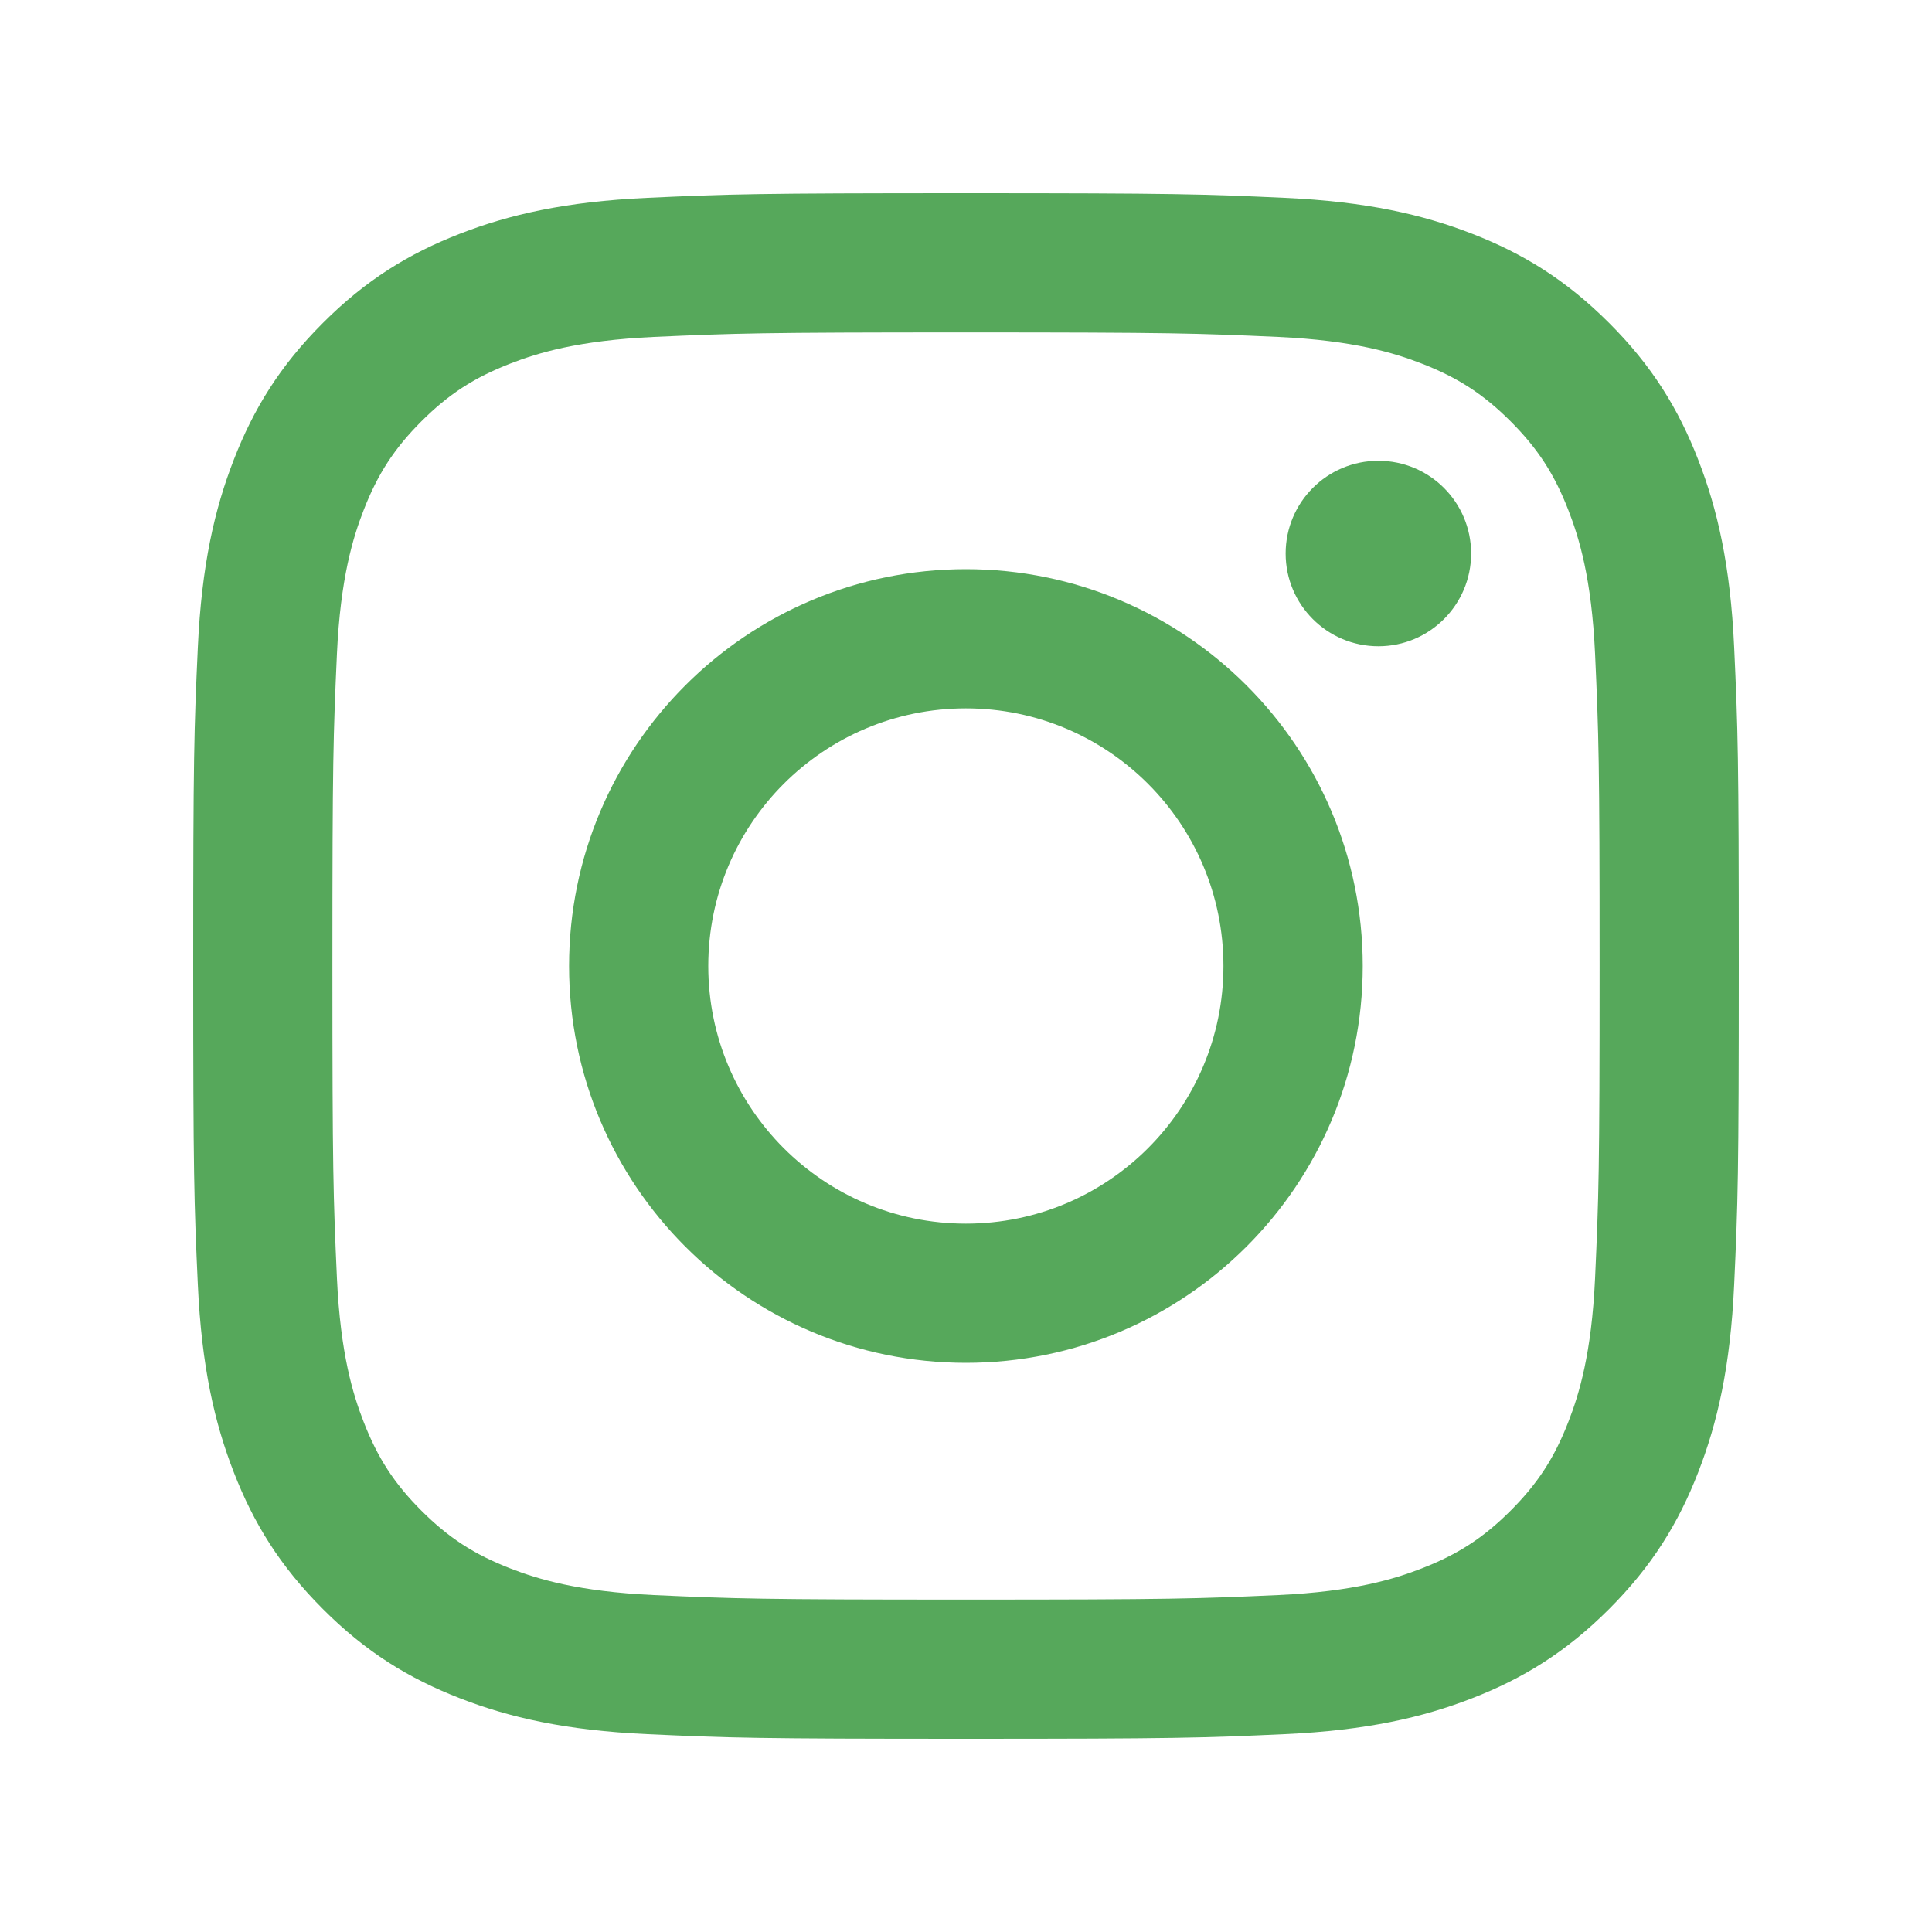
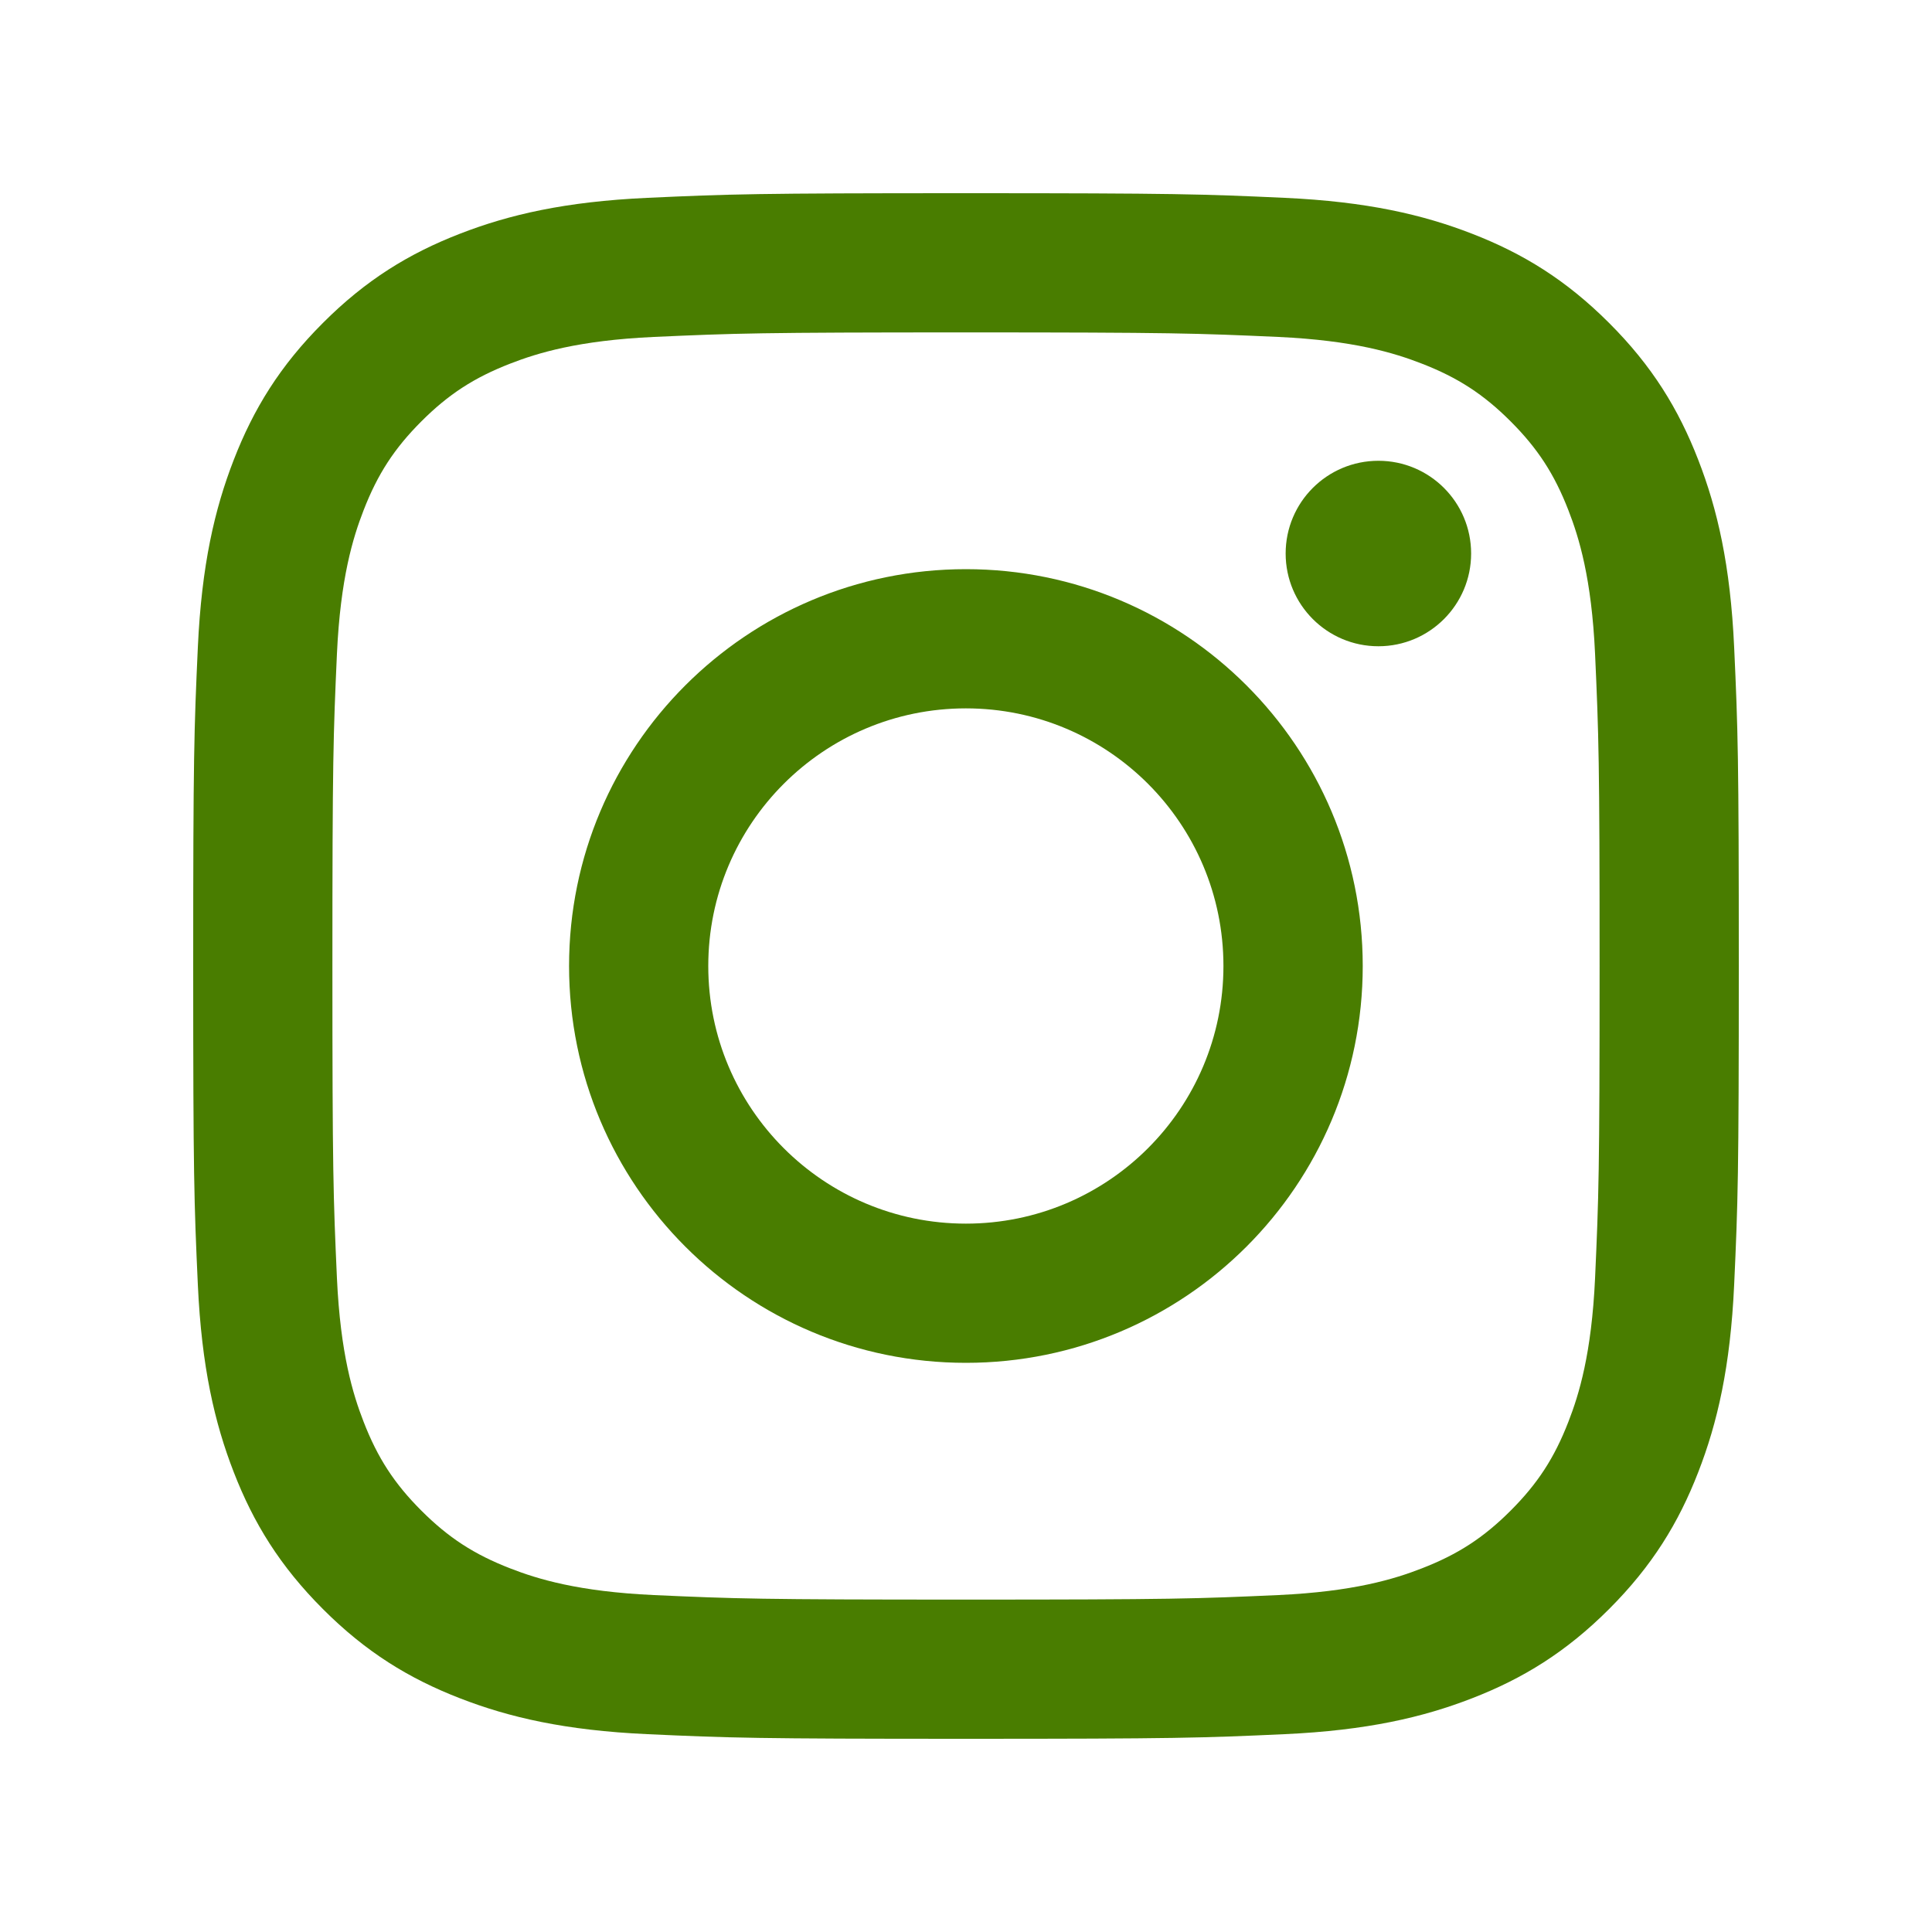
<svg xmlns="http://www.w3.org/2000/svg" width="20" height="20" viewBox="0 0 20 20" fill="none">
-   <path d="M10 2C7.827 2 7.555 2.009 6.702 2.048C5.85 2.087 5.269 2.222 4.76 2.42C4.234 2.624 3.787 2.898 3.343 3.343C2.898 3.787 2.624 4.234 2.42 4.76C2.222 5.269 2.087 5.85 2.048 6.702C2.009 7.555 2 7.827 2 10C2 12.173 2.009 12.445 2.048 13.298C2.087 14.15 2.222 14.731 2.42 15.24C2.624 15.766 2.898 16.212 3.343 16.657C3.787 17.102 4.234 17.376 4.76 17.58C5.269 17.778 5.85 17.913 6.702 17.952C7.555 17.991 7.827 18 10 18C12.173 18 12.445 17.991 13.298 17.952C14.15 17.913 14.731 17.778 15.24 17.58C15.766 17.376 16.212 17.102 16.657 16.657C17.102 16.212 17.376 15.766 17.58 15.24C17.778 14.731 17.913 14.15 17.952 13.298C17.991 12.445 18 12.173 18 10C18 7.827 17.991 7.555 17.952 6.702C17.913 5.85 17.778 5.269 17.58 4.76C17.376 4.234 17.102 3.787 16.657 3.343C16.212 2.898 15.766 2.624 15.24 2.42C14.731 2.222 14.15 2.087 13.298 2.048C12.445 2.009 12.173 2 10 2ZM10 3.441C12.136 3.441 12.389 3.45 13.233 3.488C14.013 3.524 14.436 3.654 14.718 3.764C15.092 3.909 15.358 4.082 15.638 4.362C15.918 4.642 16.091 4.908 16.236 5.282C16.346 5.564 16.476 5.987 16.512 6.767C16.55 7.611 16.559 7.864 16.559 10C16.559 12.136 16.55 12.389 16.512 13.233C16.476 14.013 16.346 14.436 16.236 14.718C16.091 15.092 15.918 15.358 15.638 15.638C15.358 15.918 15.092 16.091 14.718 16.236C14.436 16.346 14.013 16.476 13.233 16.512C12.389 16.55 12.136 16.559 10 16.559C7.864 16.559 7.611 16.55 6.767 16.512C5.987 16.476 5.564 16.346 5.282 16.236C4.908 16.091 4.642 15.918 4.362 15.638C4.082 15.358 3.909 15.092 3.764 14.718C3.654 14.436 3.524 14.013 3.488 13.233C3.45 12.389 3.441 12.136 3.441 10C3.441 7.864 3.45 7.611 3.488 6.767C3.524 5.987 3.654 5.564 3.764 5.282C3.909 4.908 4.082 4.642 4.362 4.362C4.642 4.082 4.908 3.909 5.282 3.764C5.564 3.654 5.987 3.524 6.767 3.488C7.611 3.45 7.864 3.441 10 3.441" fill="#56A85B" />
-   <path d="M9.999 12.667C8.526 12.667 7.332 11.473 7.332 10C7.332 8.527 8.526 7.333 9.999 7.333C11.472 7.333 12.665 8.527 12.665 10C12.665 11.473 11.472 12.667 9.999 12.667ZM9.999 5.892C7.73 5.892 5.891 7.731 5.891 10C5.891 12.269 7.73 14.108 9.999 14.108C12.268 14.108 14.107 12.269 14.107 10C14.107 7.731 12.268 5.892 9.999 5.892ZM15.229 5.73C15.229 6.26 14.799 6.69 14.269 6.69C13.739 6.69 13.309 6.26 13.309 5.73C13.309 5.199 13.739 4.77 14.269 4.77C14.799 4.77 15.229 5.199 15.229 5.73Z" fill="#56A85B" />
+   <path d="M10 2C7.827 2 7.555 2.009 6.702 2.048C5.85 2.087 5.269 2.222 4.76 2.42C4.234 2.624 3.787 2.898 3.343 3.343C2.898 3.787 2.624 4.234 2.42 4.76C2.222 5.269 2.087 5.85 2.048 6.702C2.009 7.555 2 7.827 2 10C2 12.173 2.009 12.445 2.048 13.298C2.087 14.15 2.222 14.731 2.42 15.24C2.624 15.766 2.898 16.212 3.343 16.657C3.787 17.102 4.234 17.376 4.76 17.58C5.269 17.778 5.85 17.913 6.702 17.952C7.555 17.991 7.827 18 10 18C12.173 18 12.445 17.991 13.298 17.952C14.15 17.913 14.731 17.778 15.24 17.58C15.766 17.376 16.212 17.102 16.657 16.657C17.102 16.212 17.376 15.766 17.58 15.24C17.778 14.731 17.913 14.15 17.952 13.298C17.991 12.445 18 12.173 18 10C18 7.827 17.991 7.555 17.952 6.702C17.913 5.85 17.778 5.269 17.58 4.76C17.376 4.234 17.102 3.787 16.657 3.343C16.212 2.898 15.766 2.624 15.24 2.42C14.731 2.222 14.15 2.087 13.298 2.048C12.445 2.009 12.173 2 10 2ZM10 3.441C12.136 3.441 12.389 3.45 13.233 3.488C14.013 3.524 14.436 3.654 14.718 3.764C15.092 3.909 15.358 4.082 15.638 4.362C15.918 4.642 16.091 4.908 16.236 5.282C16.346 5.564 16.476 5.987 16.512 6.767C16.55 7.611 16.559 7.864 16.559 10C16.559 12.136 16.55 12.389 16.512 13.233C16.476 14.013 16.346 14.436 16.236 14.718C16.091 15.092 15.918 15.358 15.638 15.638C15.358 15.918 15.092 16.091 14.718 16.236C14.436 16.346 14.013 16.476 13.233 16.512C12.389 16.55 12.136 16.559 10 16.559C7.864 16.559 7.611 16.55 6.767 16.512C5.987 16.476 5.564 16.346 5.282 16.236C4.908 16.091 4.642 15.918 4.362 15.638C4.082 15.358 3.909 15.092 3.764 14.718C3.654 14.436 3.524 14.013 3.488 13.233C3.45 12.389 3.441 12.136 3.441 10C3.441 7.864 3.45 7.611 3.488 6.767C3.524 5.987 3.654 5.564 3.764 5.282C3.909 4.908 4.082 4.642 4.362 4.362C4.642 4.082 4.908 3.909 5.282 3.764C5.564 3.654 5.987 3.524 6.767 3.488C7.611 3.45 7.864 3.441 10 3.441" fill="#497D00" />
+   <path d="M9.999 12.667C8.526 12.667 7.332 11.473 7.332 10C7.332 8.527 8.526 7.333 9.999 7.333C11.472 7.333 12.665 8.527 12.665 10C12.665 11.473 11.472 12.667 9.999 12.667ZM9.999 5.892C7.73 5.892 5.891 7.731 5.891 10C5.891 12.269 7.73 14.108 9.999 14.108C12.268 14.108 14.107 12.269 14.107 10C14.107 7.731 12.268 5.892 9.999 5.892ZM15.229 5.73C15.229 6.26 14.799 6.69 14.269 6.69C13.739 6.69 13.309 6.26 13.309 5.73C13.309 5.199 13.739 4.77 14.269 4.77C14.799 4.77 15.229 5.199 15.229 5.73Z" fill="#497D00" />
</svg>
